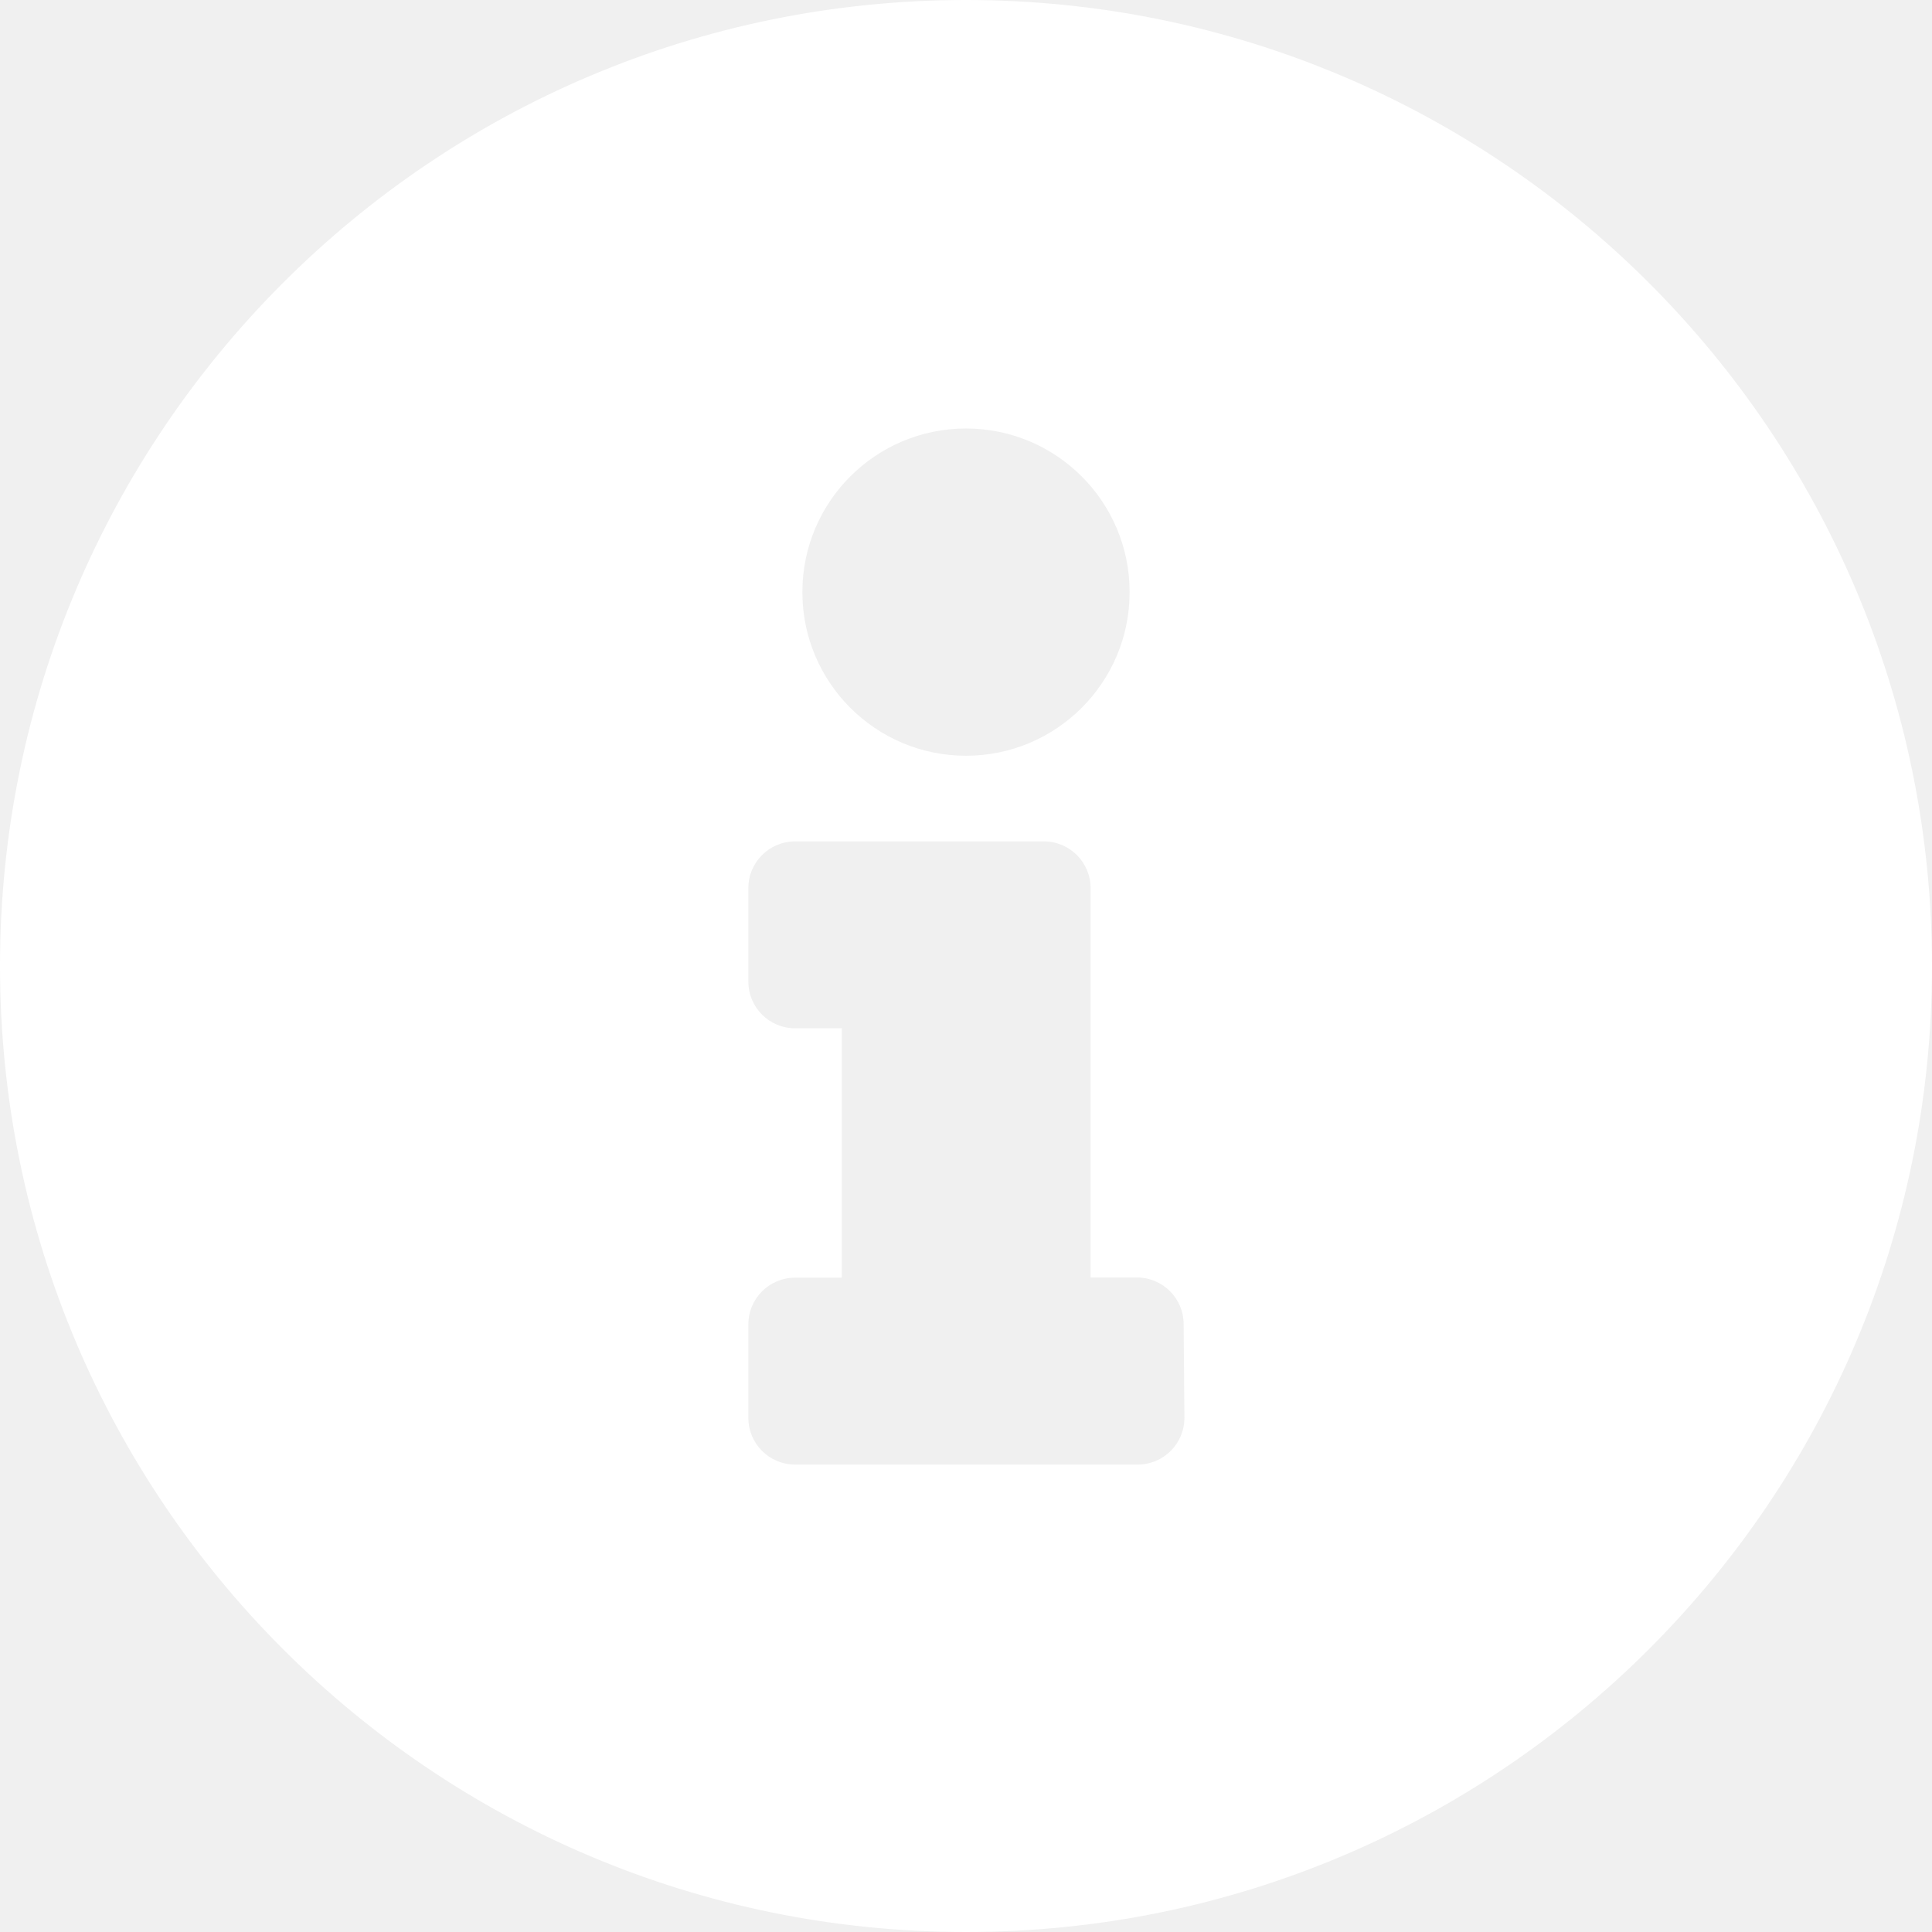
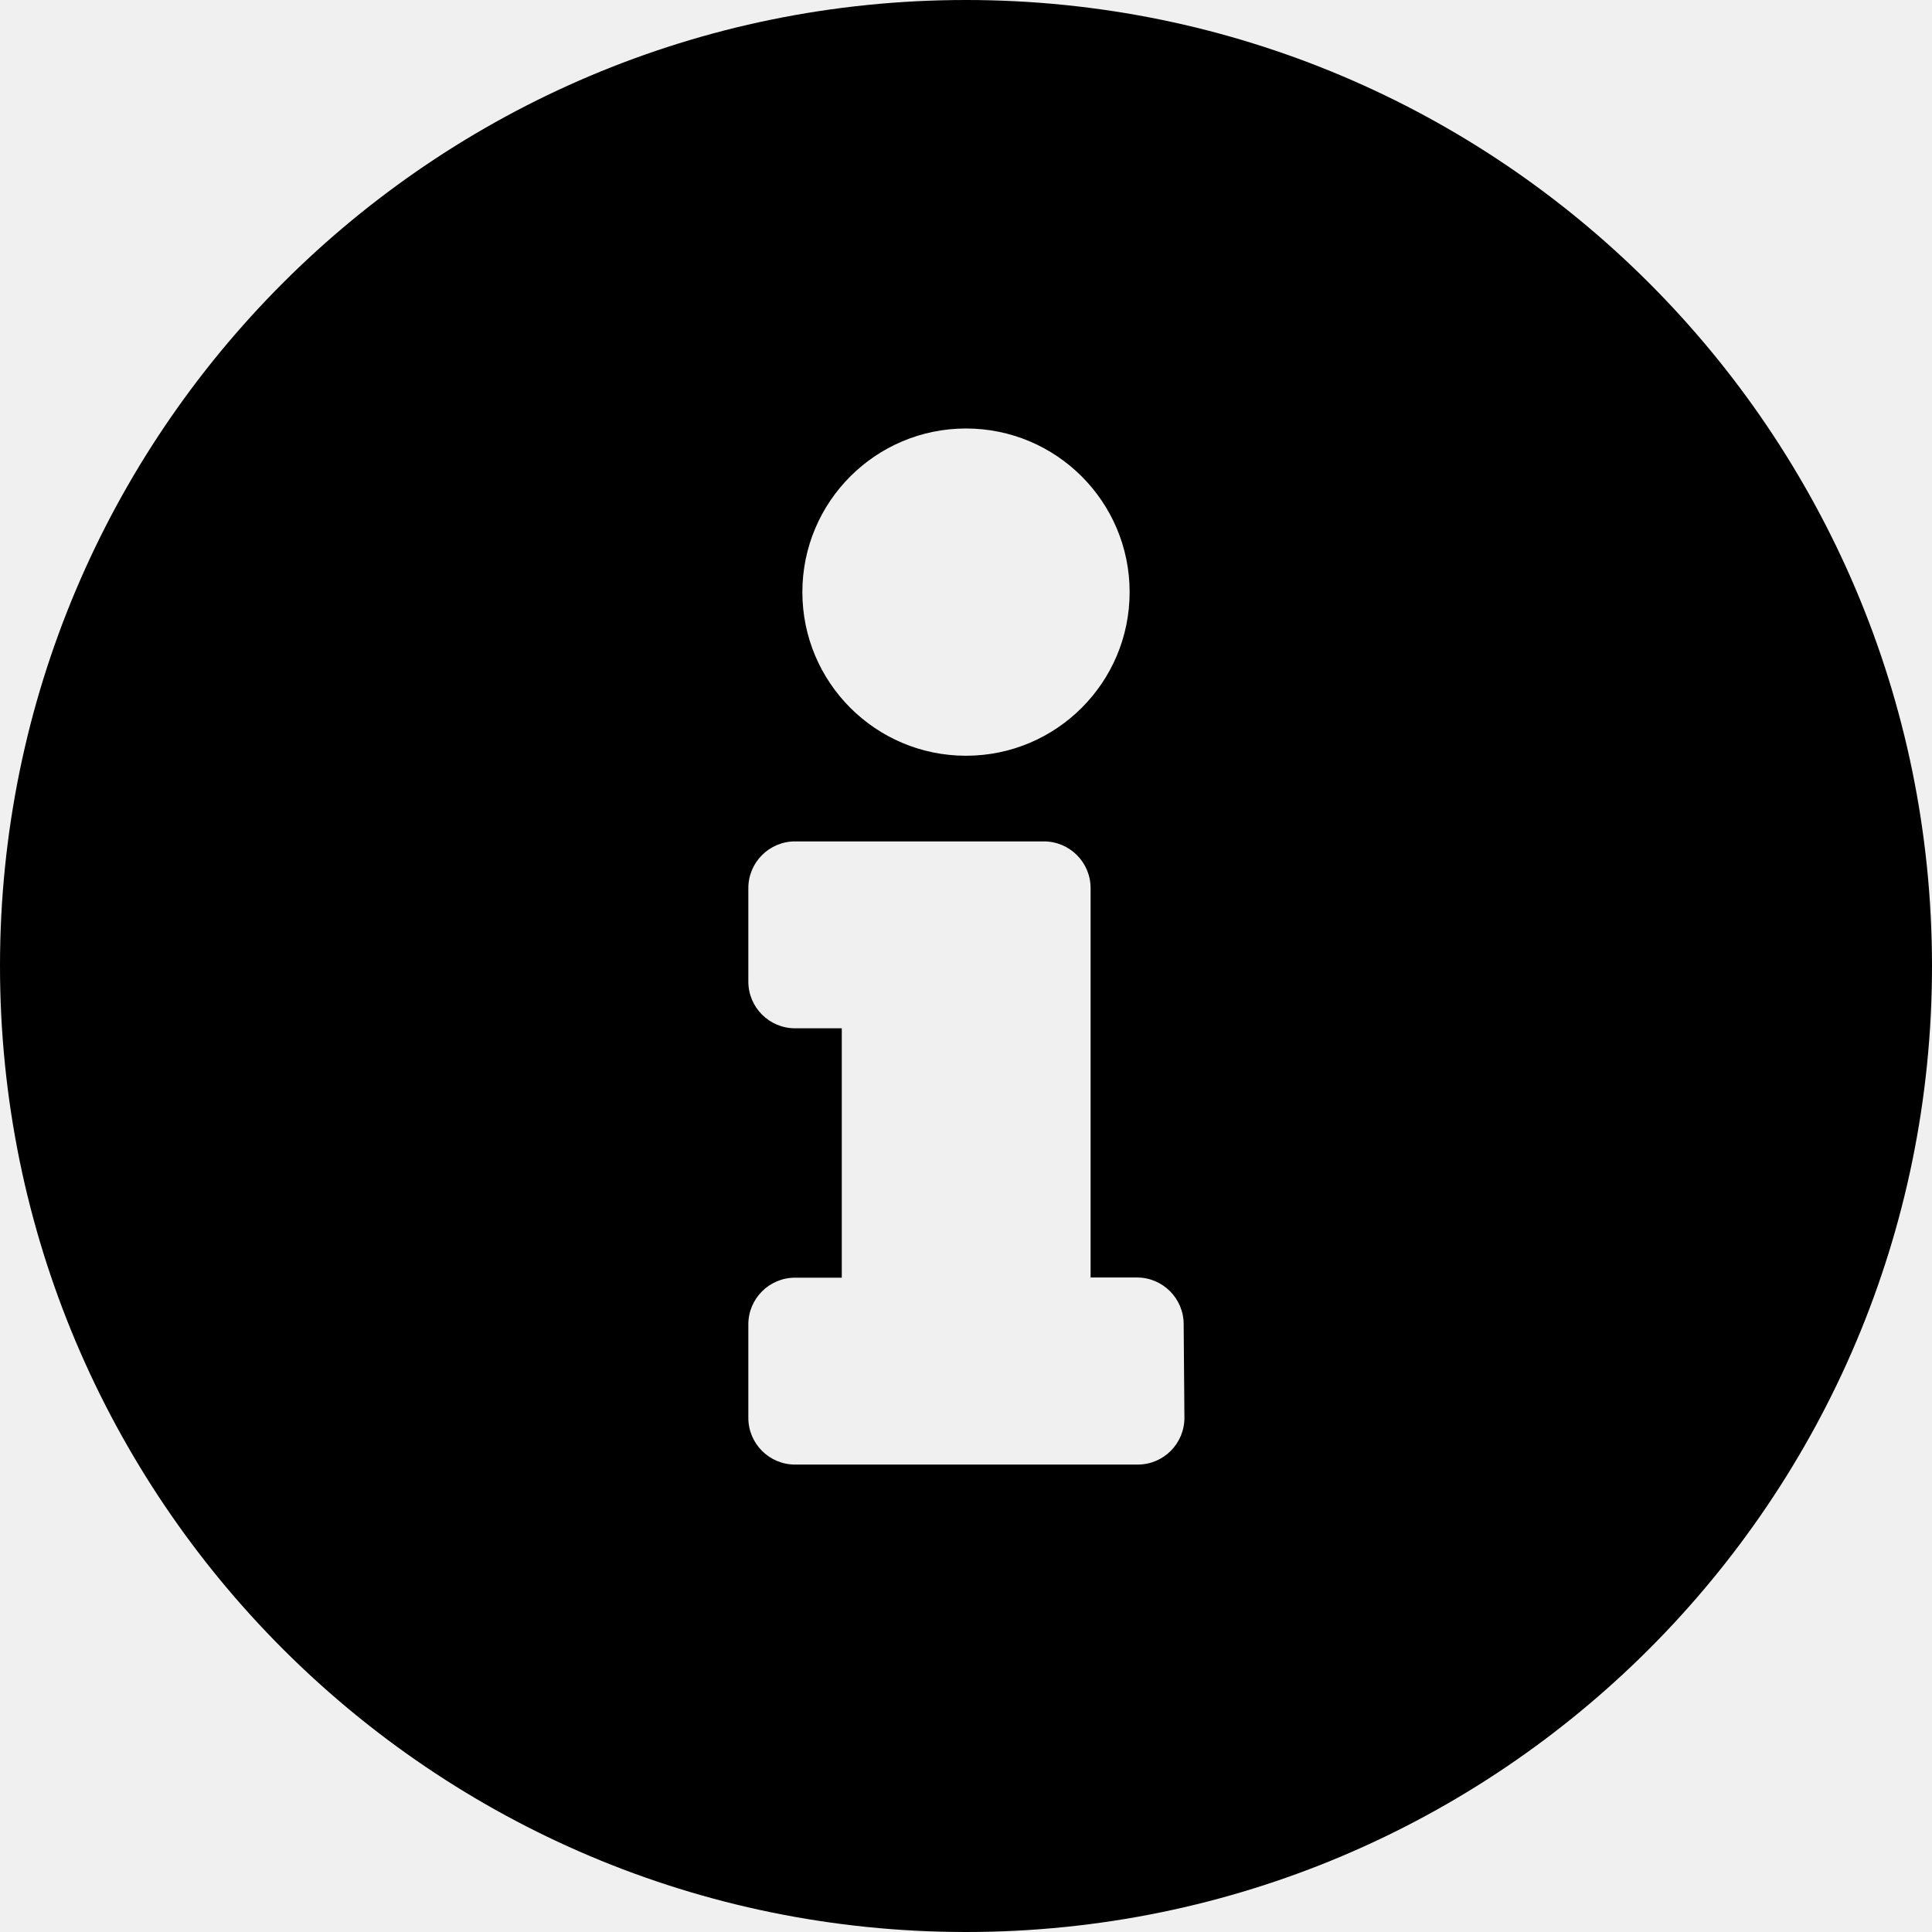
<svg xmlns="http://www.w3.org/2000/svg" width="20.344" height="20.344" viewBox="0 0 20.344 20.344">
-   <path id="Icon_awesome-info-circle" data-name="Icon awesome-info-circle" d="M10.5.328A10.172,10.172,0,1,0,20.672,10.5,10.173,10.173,0,0,0,10.5.328Zm0,4.512A1.723,1.723,0,1,1,8.777,6.563,1.723,1.723,0,0,1,10.5,4.84Zm2.3,10.418a.492.492,0,0,1-.492.492H8.7a.492.492,0,0,1-.492-.492v-.984a.492.492,0,0,1,.492-.492h.492V11.156H8.7a.492.492,0,0,1-.492-.492V9.68A.492.492,0,0,1,8.7,9.188H11.32a.492.492,0,0,1,.492.492v4.1H12.3a.492.492,0,0,1,.492.492Z" transform="translate(-0.328 -0.328)" fill="#fff" />
+   <path id="Icon_awesome-info-circle" data-name="Icon awesome-info-circle" d="M10.5.328A10.172,10.172,0,1,0,20.672,10.5,10.173,10.173,0,0,0,10.5.328Zm0,4.512A1.723,1.723,0,1,1,8.777,6.563,1.723,1.723,0,0,1,10.5,4.84Zm2.3,10.418a.492.492,0,0,1-.492.492H8.7a.492.492,0,0,1-.492-.492v-.984a.492.492,0,0,1,.492-.492h.492V11.156H8.7a.492.492,0,0,1-.492-.492V9.68A.492.492,0,0,1,8.7,9.188H11.32a.492.492,0,0,1,.492.492v4.1H12.3a.492.492,0,0,1,.492.492Z" transform="translate(-0.328 -0.328)" fill="currentColor" />
</svg>
